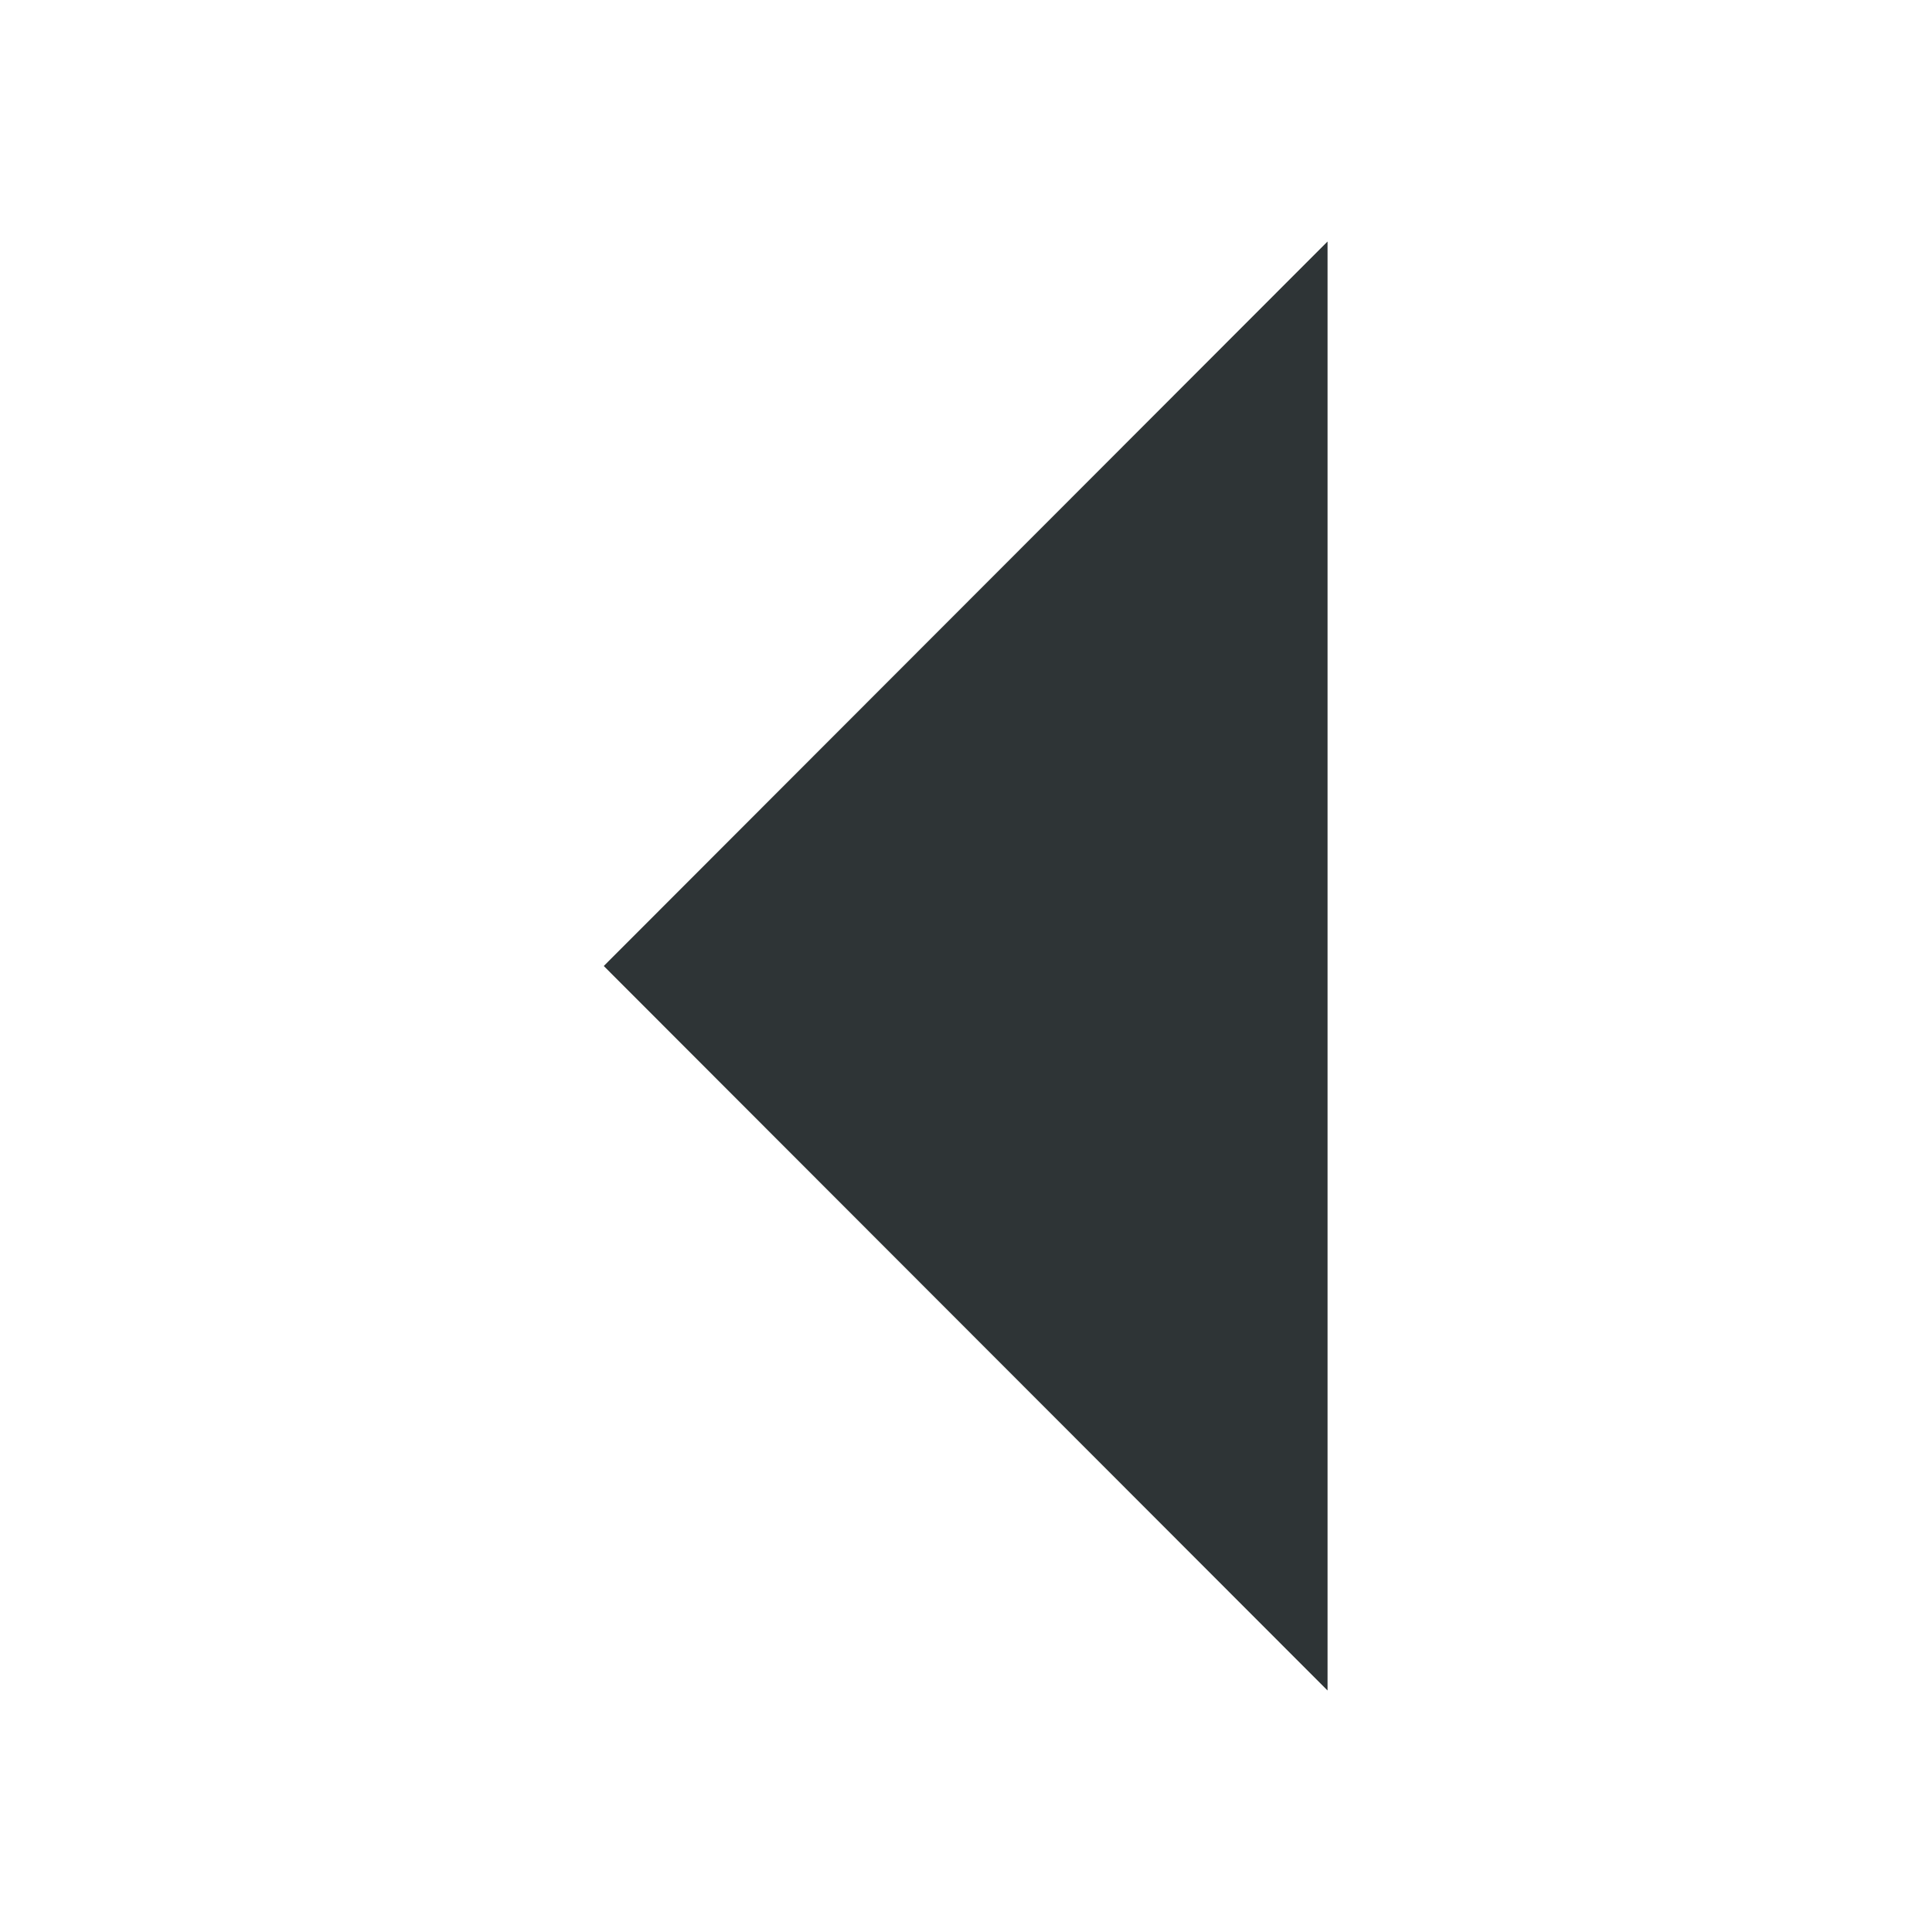
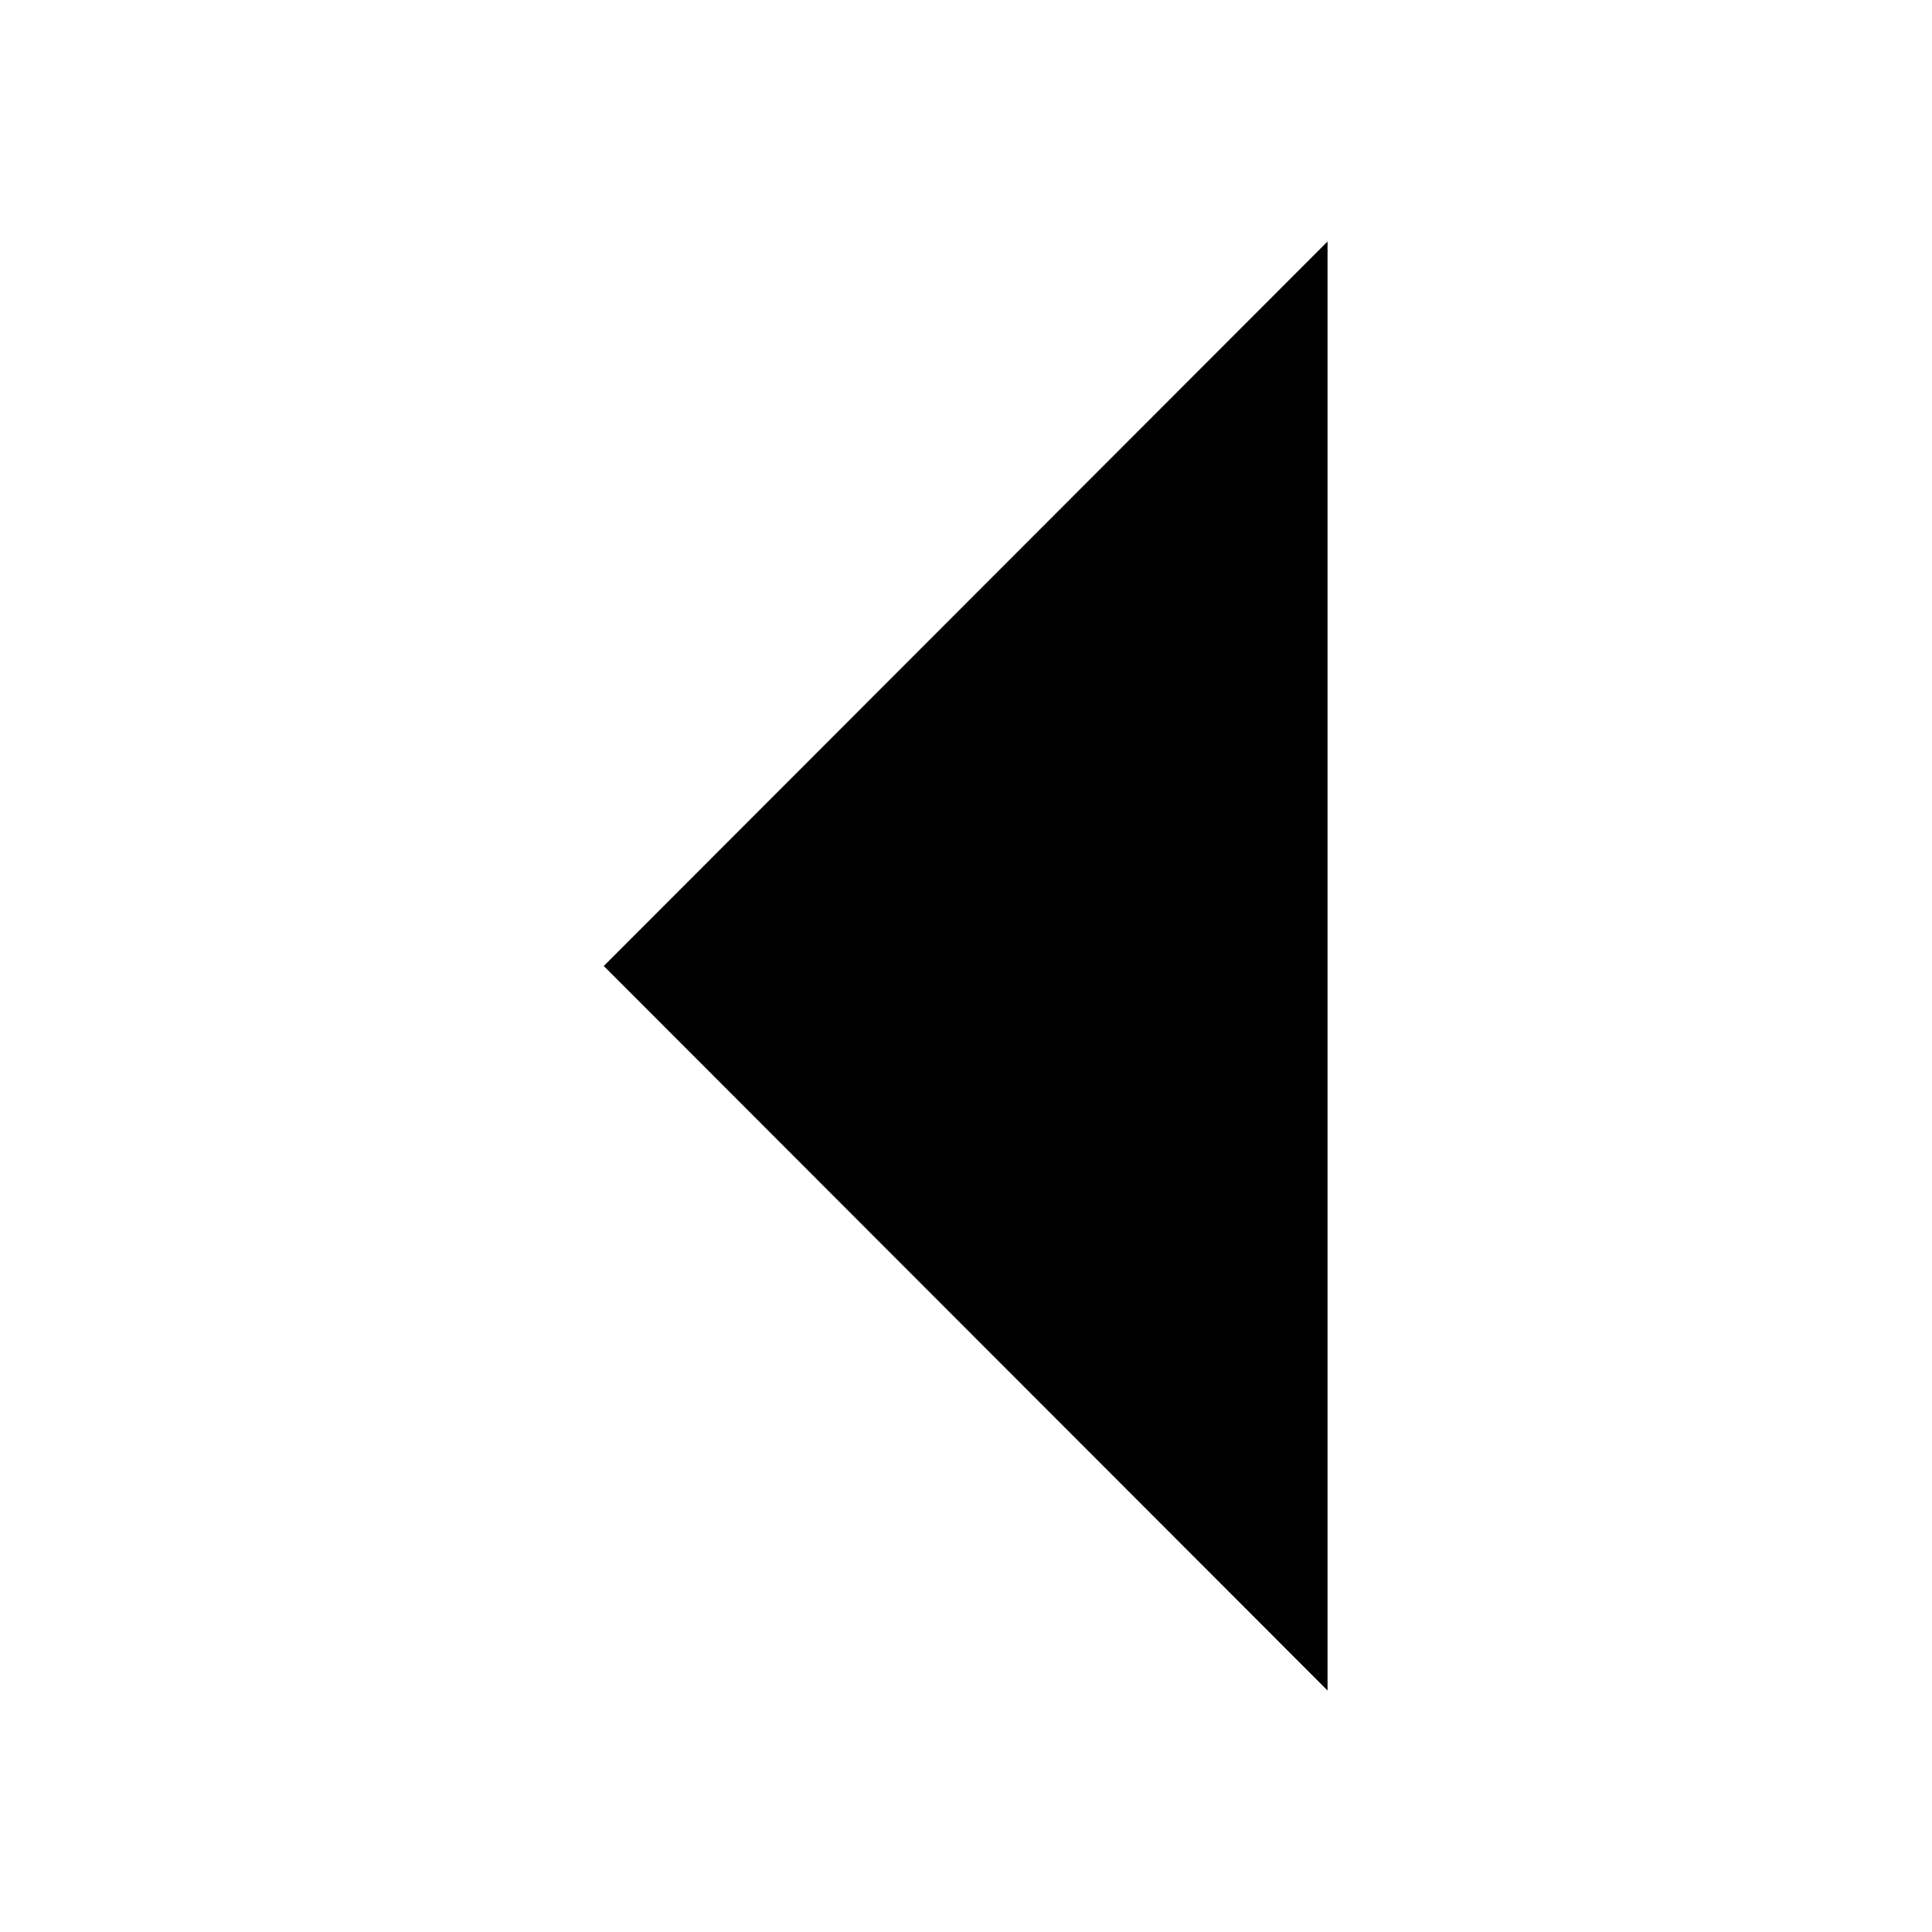
<svg xmlns="http://www.w3.org/2000/svg" height="16" id="svg7384" style="enable-background:new" version="1.1" width="16">
  <defs id="defs7386" />
  <g id="layer10" transform="translate(-92.00585,-952)">
-     <path d="M 103,966 97.006,960 103,954 Z" id="path6400" style="fill:#2e3436;fill-opacity:1;stroke:none" />
+     <path d="M 103,966 97.006,960 103,954 Z" id="path6400" style="fill-opacity:1;stroke:none" />
  </g>
  <g id="layer1" transform="translate(-92.00585,-888)" />
  <g id="layer11" transform="translate(-92.00585,-952)" />
  <g id="layer7" transform="translate(-92.00585,-888)" />
  <g id="layer6" transform="translate(-92.00585,-888)" />
  <g id="layer5" transform="translate(-92.00585,-888)" />
  <g id="layer9" transform="translate(-92.00585,-888)" />
  <g id="layer2" transform="translate(-92.00585,-888)" />
  <g id="layer8" transform="translate(-92.00585,-888)" />
  <g id="layer3" transform="translate(-92.00585,-888)" />
  <g id="layer4" transform="translate(-92.00585,-888)" />
</svg>
